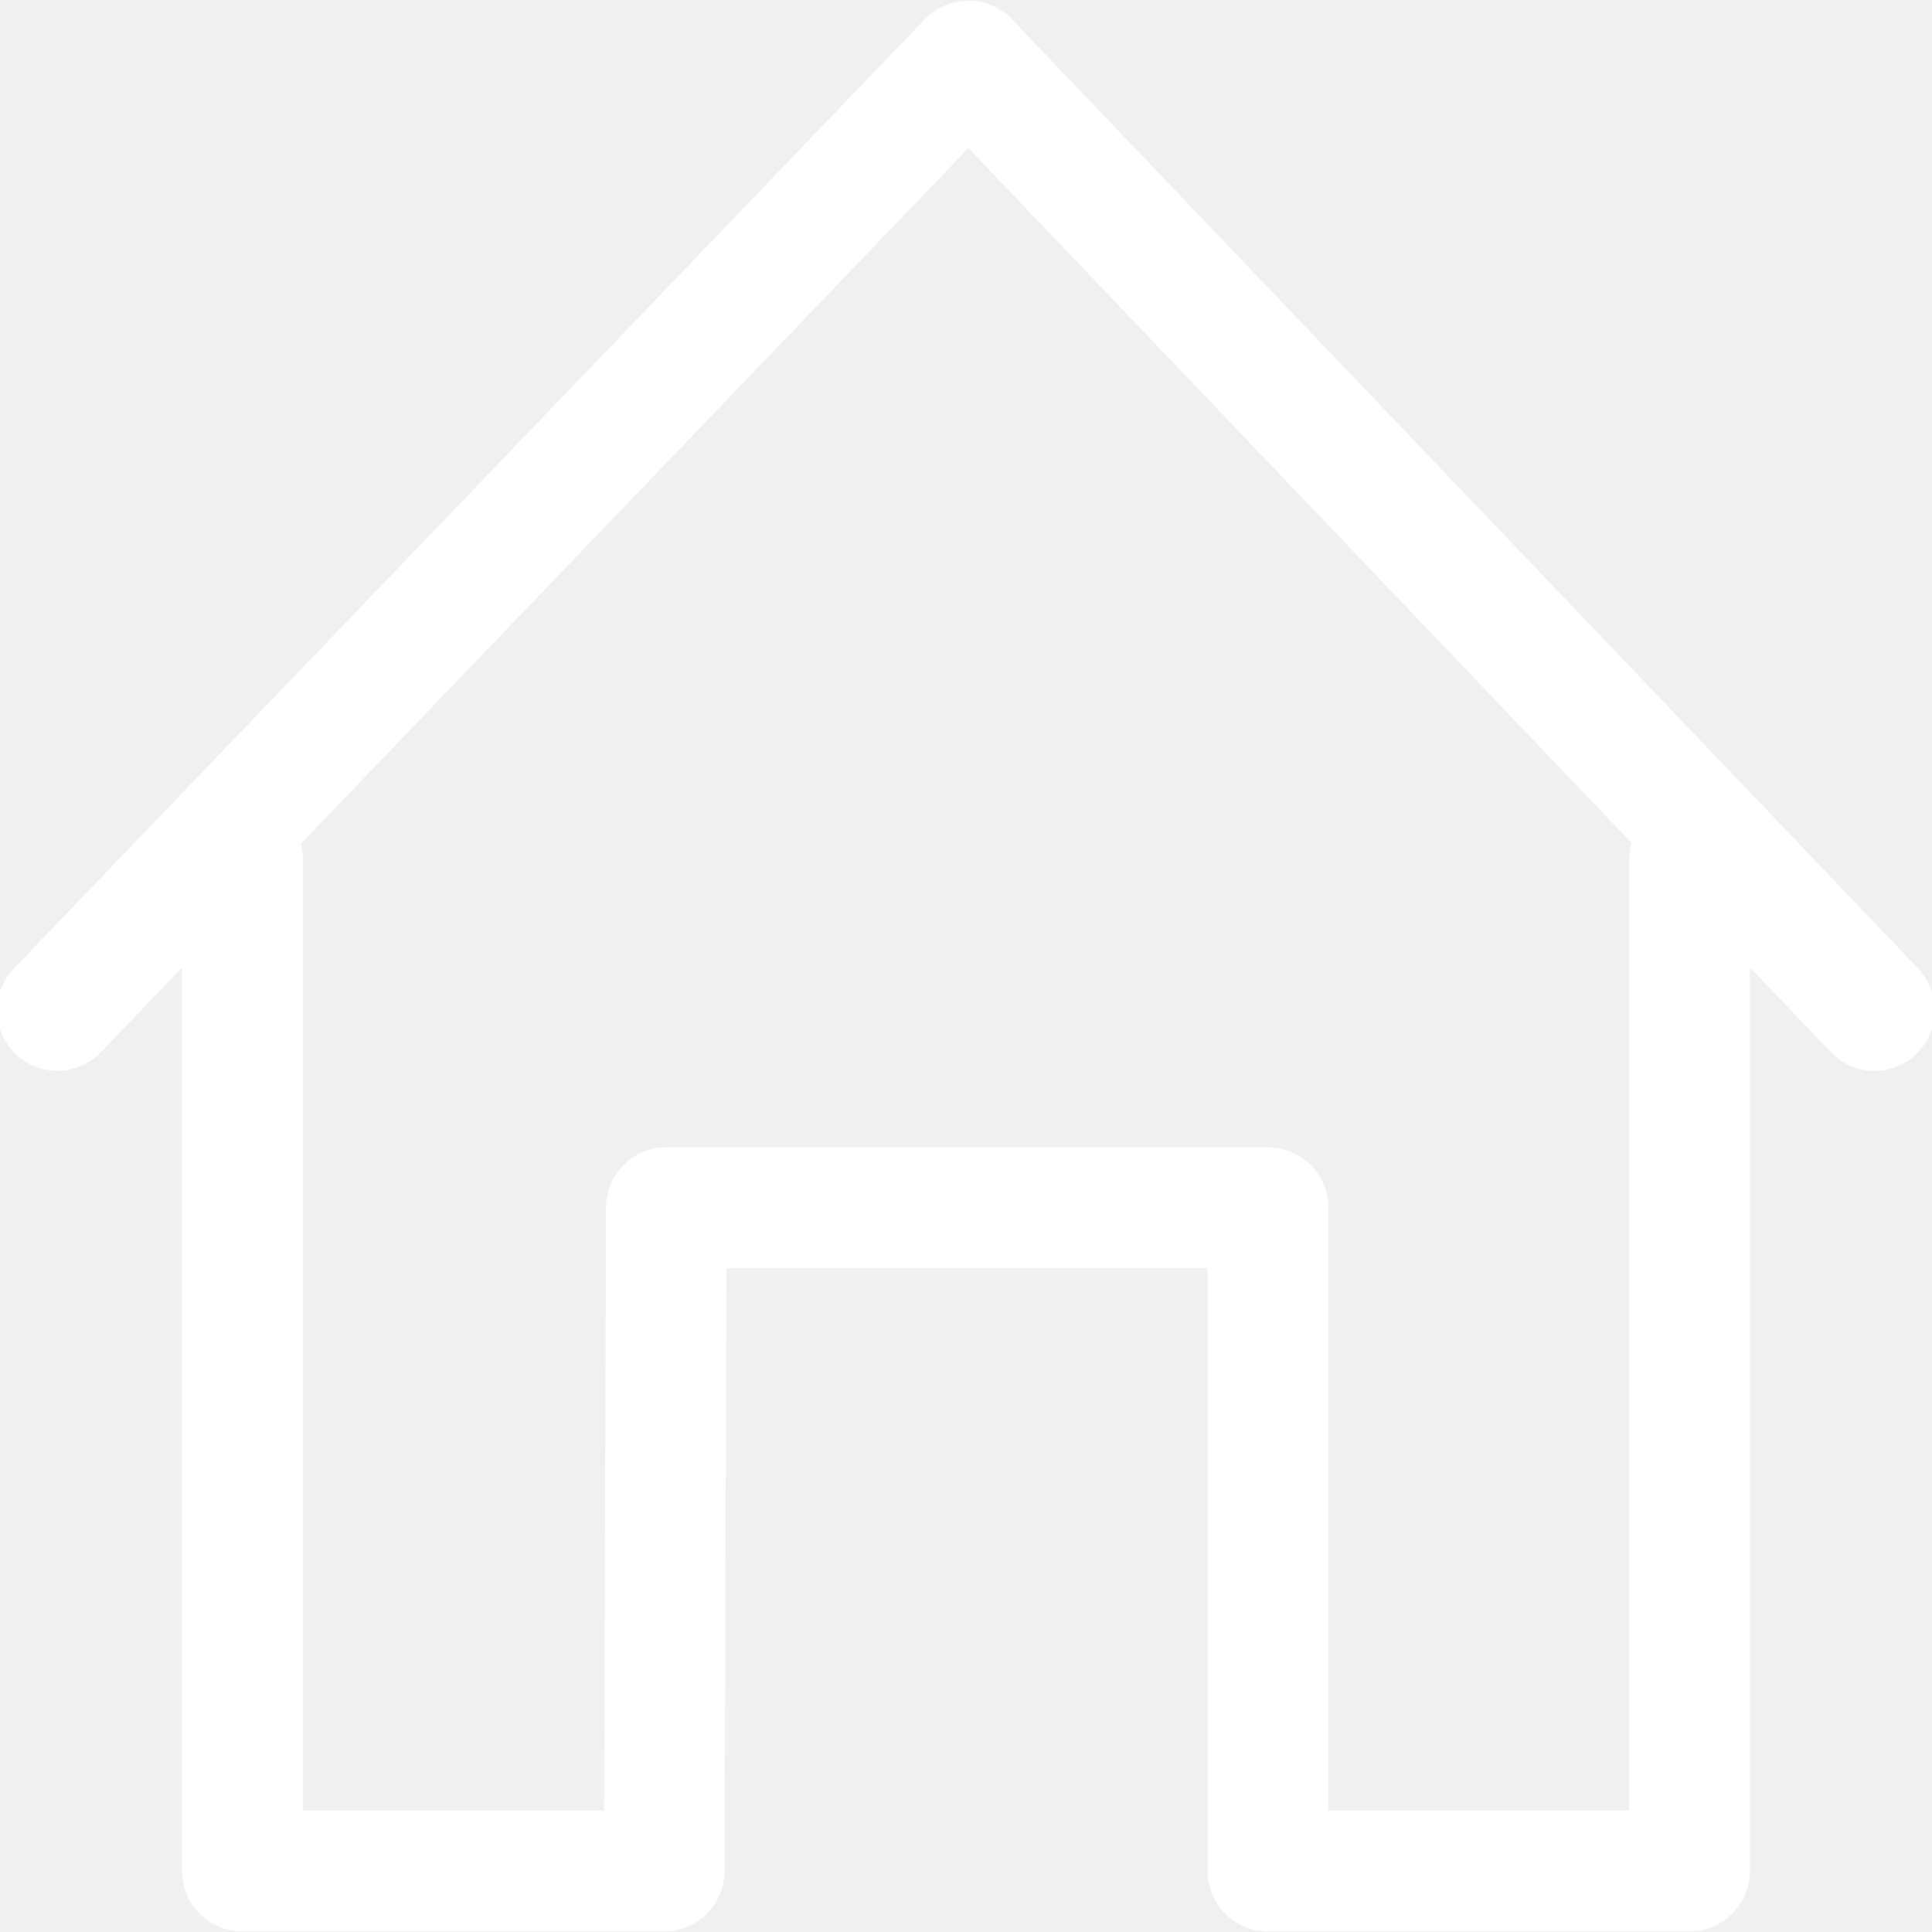
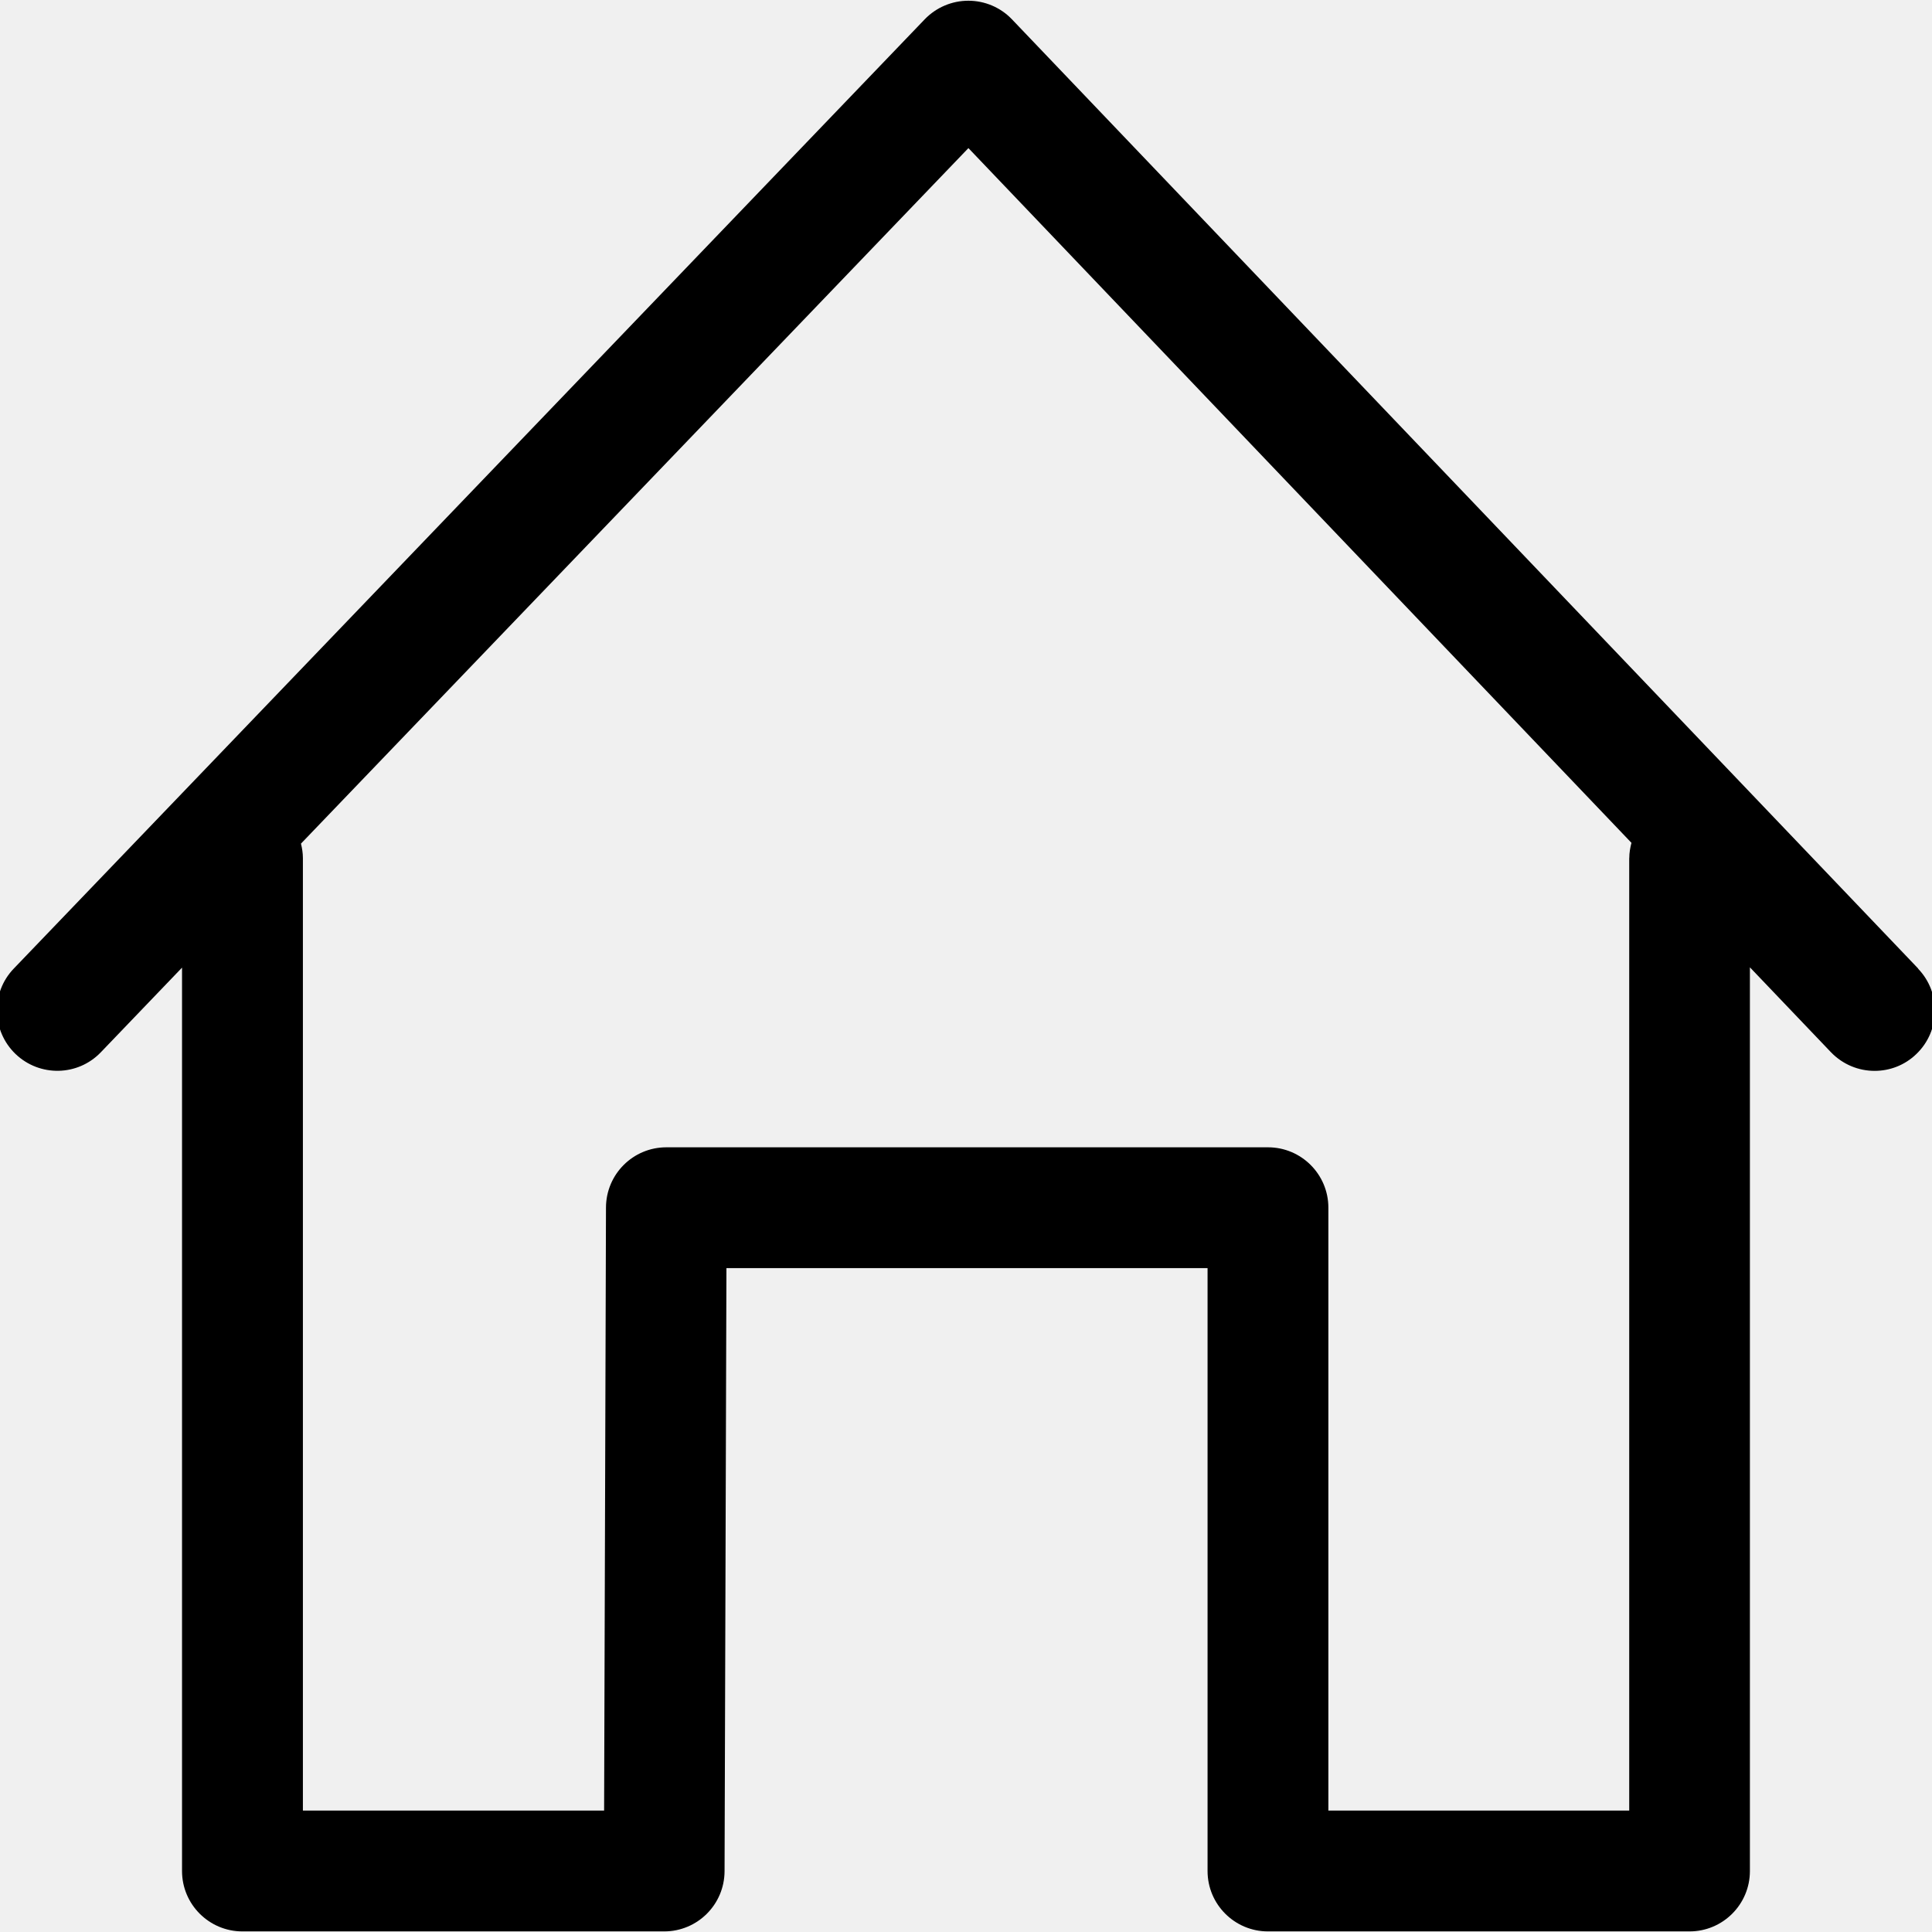
- <svg xmlns="http://www.w3.org/2000/svg" fill="#ffffff" width="20px" height="20px" viewBox="0 0 32 32" version="1.1">
+ <svg xmlns="http://www.w3.org/2000/svg" fill="#000000;" width="20px" height="20px" viewBox="0 0 32 32" version="1.1">
  <g id="SVGRepo_bgCarrier" stroke-width="0" />
  <g id="SVGRepo_tracerCarrier" stroke-linecap="round" stroke-linejoin="round" />
  <g id="SVGRepo_iconCarrier">
    <path d="M31.772 16.043l-15.012-15.724c-0.189-0.197-0.449-0.307-0.721-0.307s-0.533 0.111-0.722 0.307l-15.089 15.724c-0.383 0.398-0.369 1.031 0.029 1.414 0.399 0.382 1.031 0.371 1.414-0.029l1.344-1.401v14.963c0 0.552 0.448 1 1 1h6.986c0.551 0 0.998-0.445 1-0.997l0.031-9.989h7.969v9.986c0 0.552 0.448 1 1 1h6.983c0.552 0 1-0.448 1-1v-14.968l1.343 1.407c0.197 0.204 0.459 0.308 0.722 0.308 0.249 0 0.499-0.092 0.692-0.279 0.398-0.382 0.411-1.015 0.029-1.413zM26.985 14.213v15.776h-4.983v-9.986c0-0.552-0.448-1-1-1h-9.965c-0.551 0-0.998 0.445-1 0.997l-0.031 9.989h-4.989v-15.777c0-0.082-0.013-0.162-0.032-0.239l11.055-11.52 10.982 11.507c-0.021 0.081-0.036 0.165-0.036 0.252z" />
  </g>
</svg>
